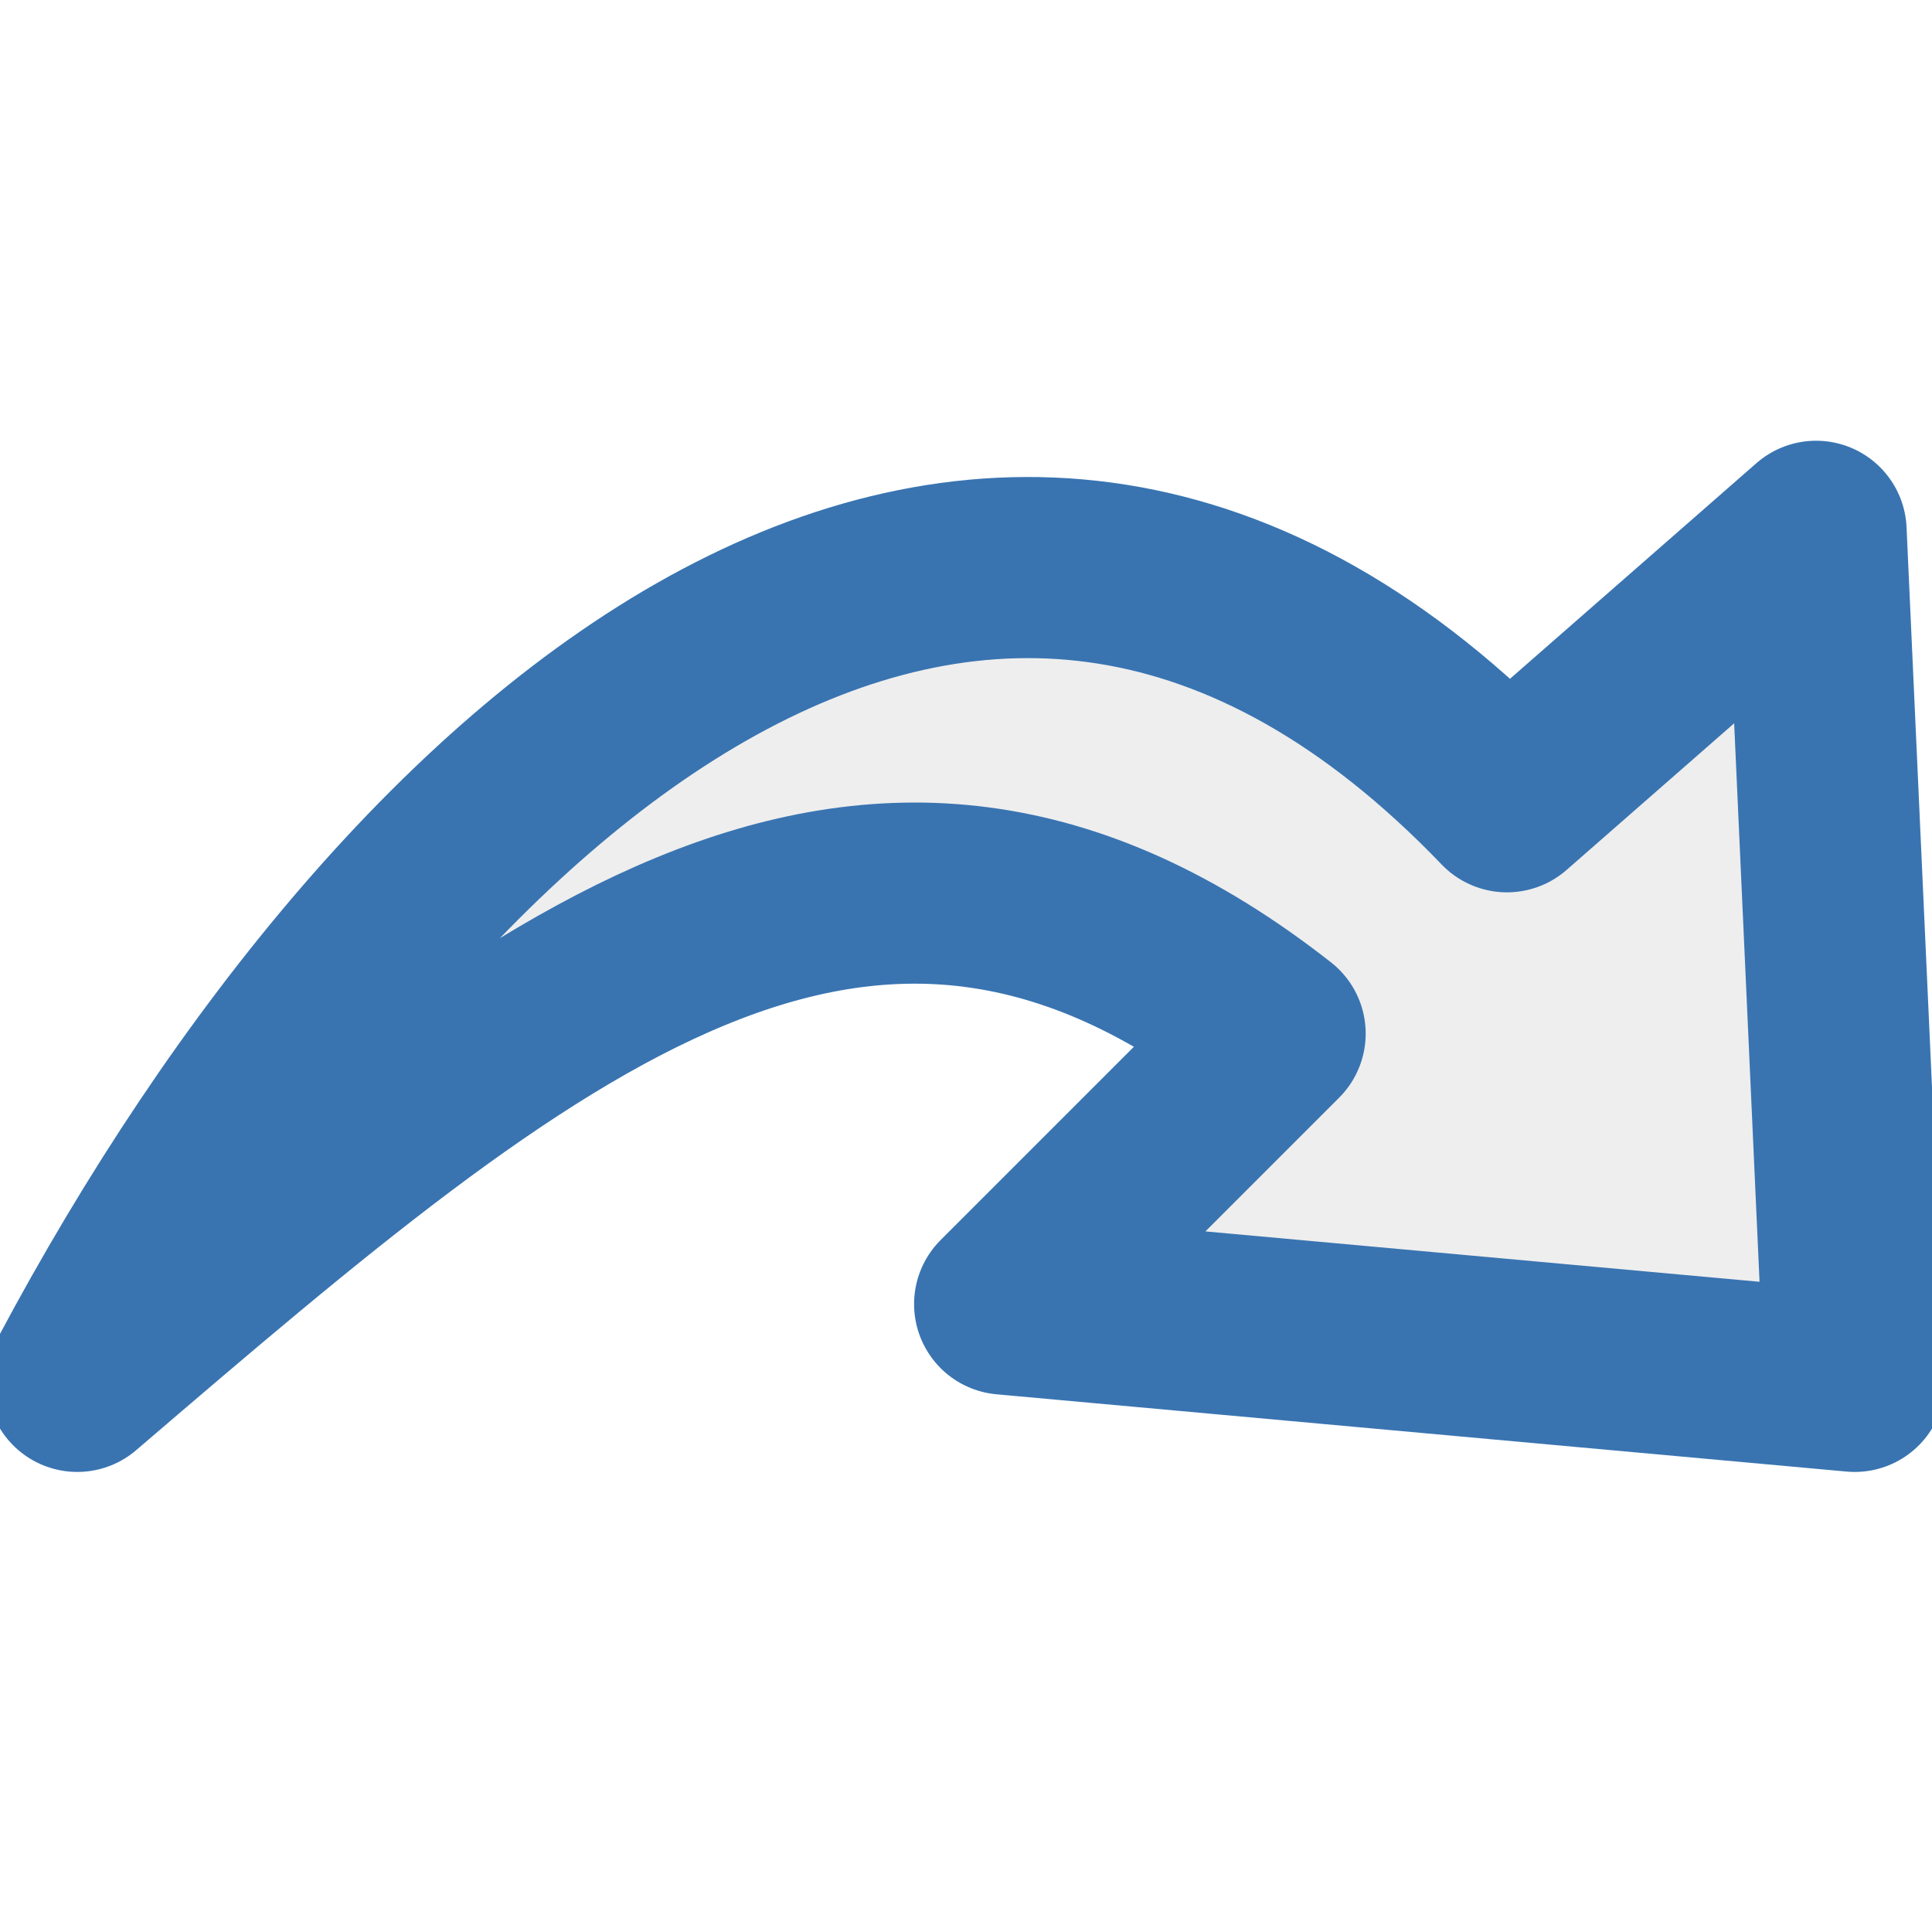
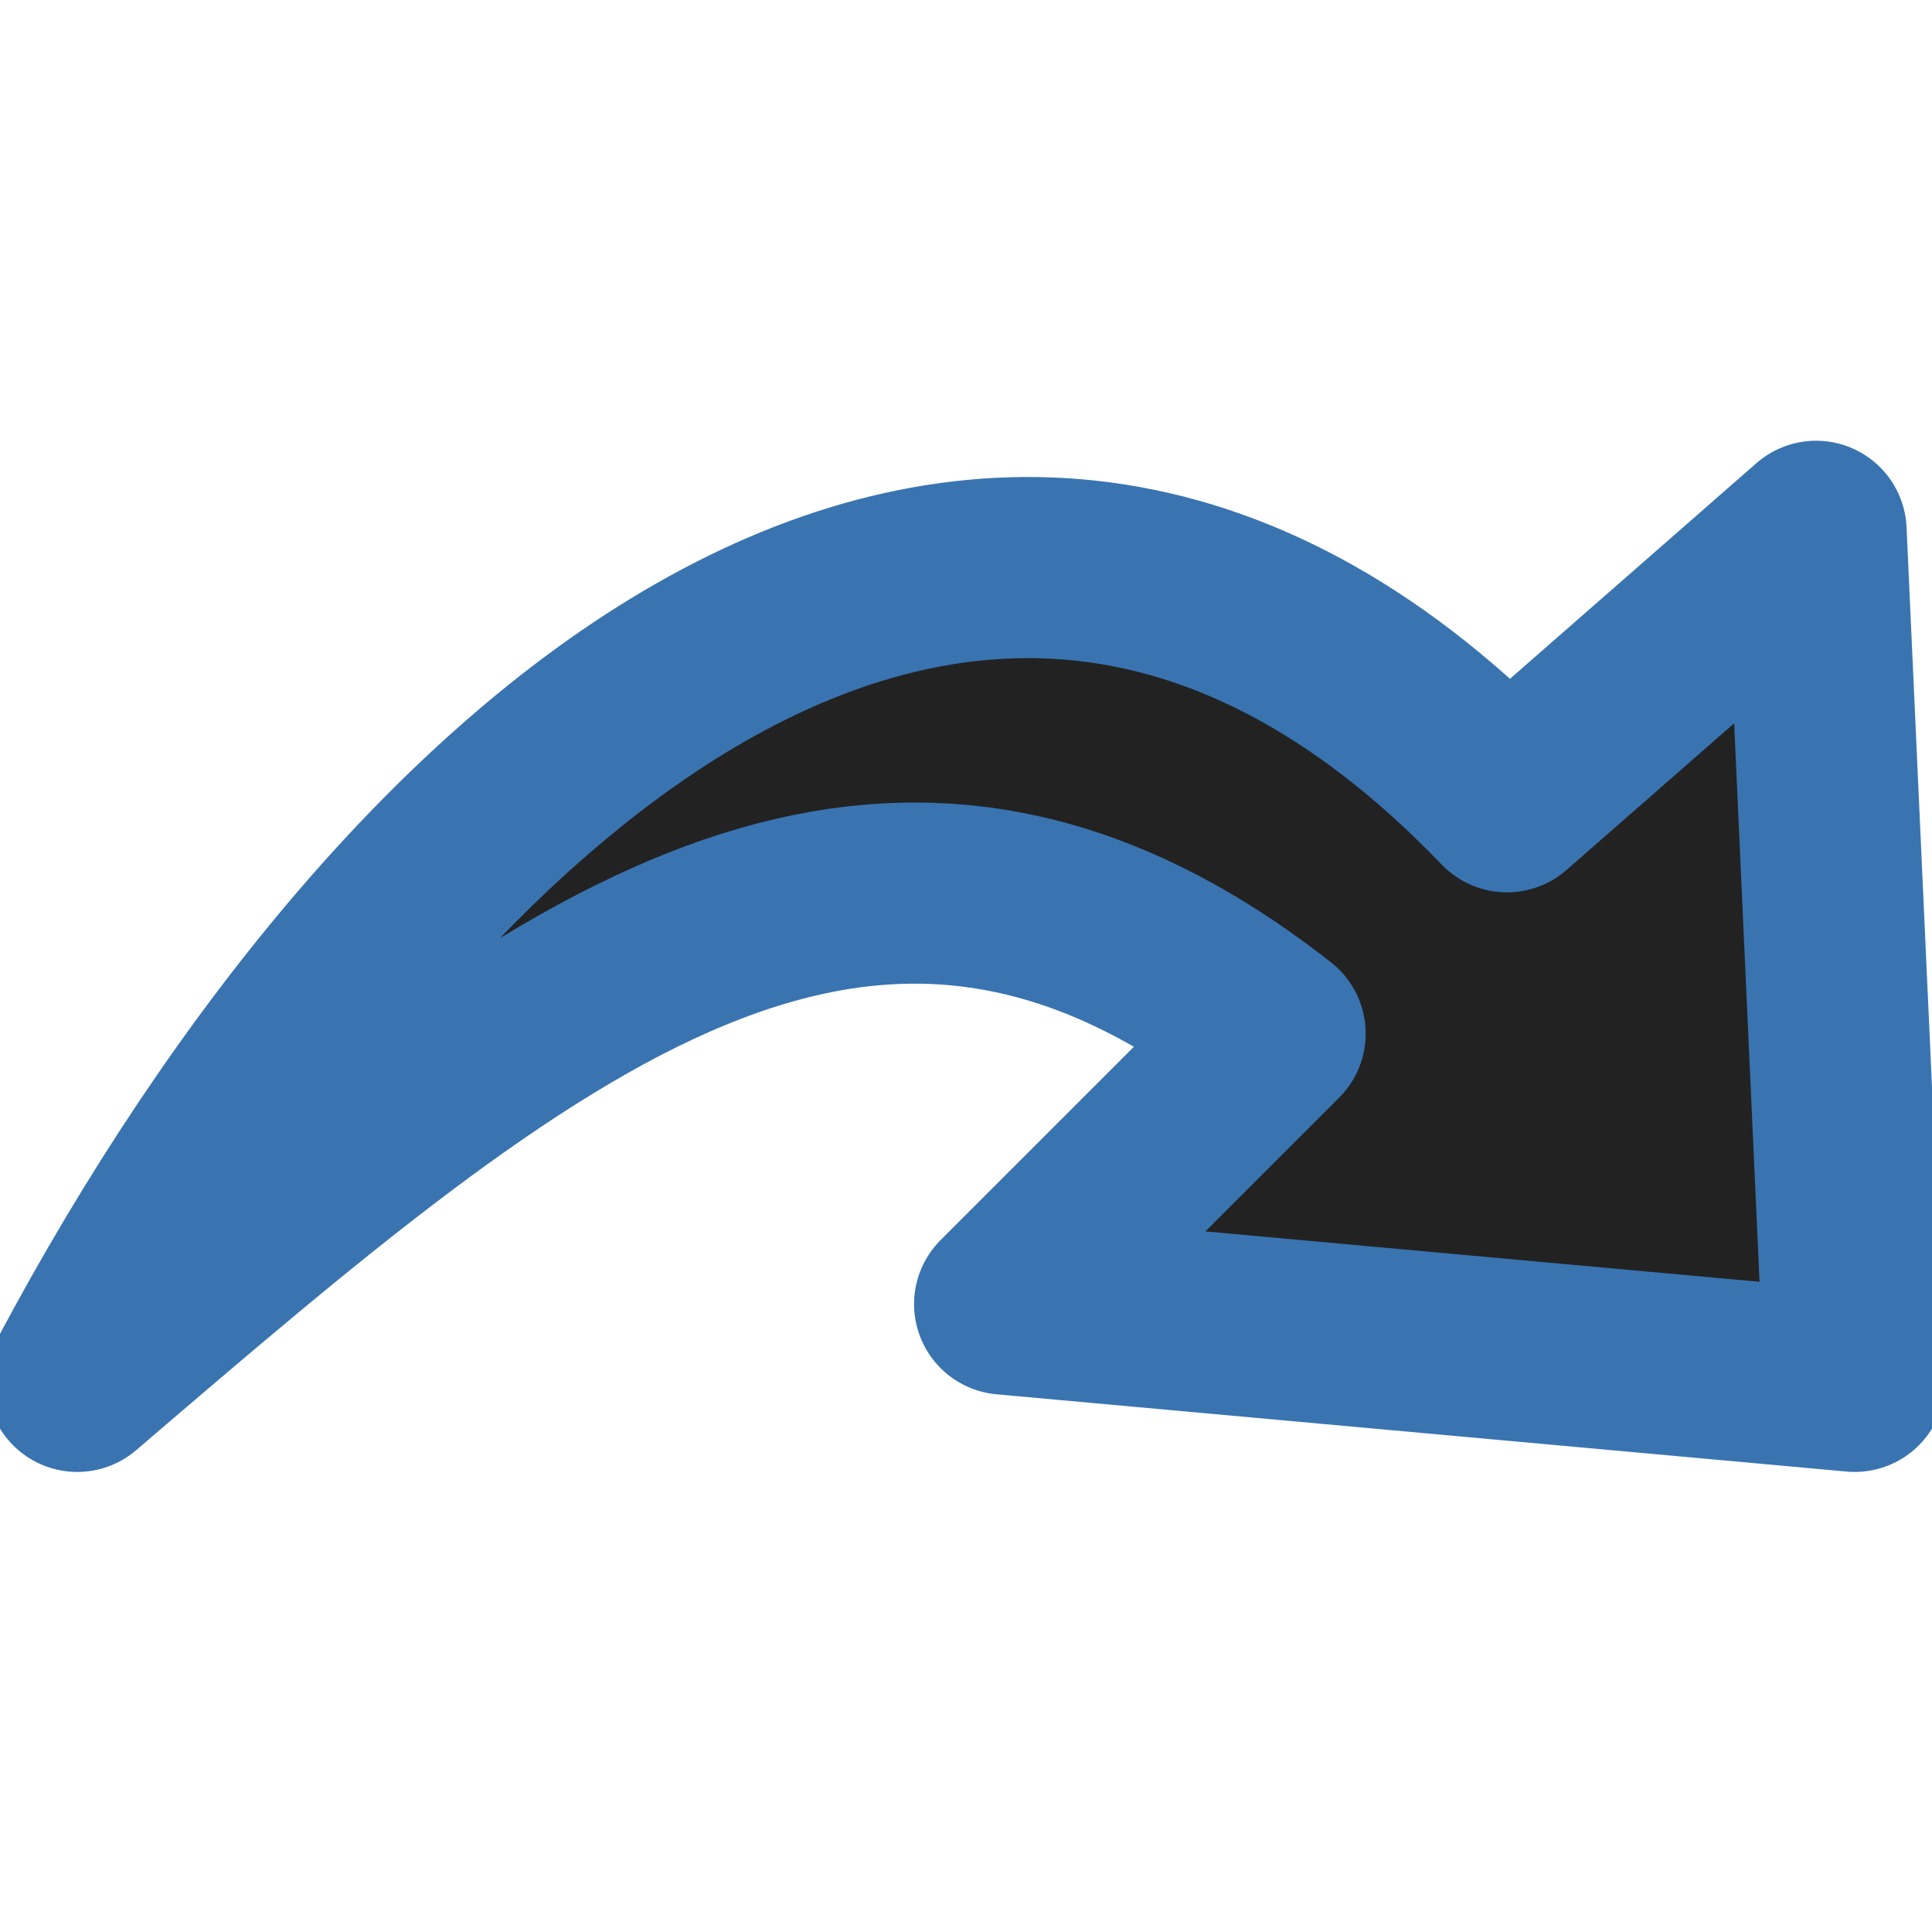
<svg xmlns="http://www.w3.org/2000/svg" id="svg2" viewBox="0 0 64 64" height="64" width="64" version="1.1">
  <defs id="defs4" />
  <g id="layer1" transform="translate(0,-996.3622)">
-     <path style="fill:#eeeeee;fill-opacity:1;stroke:#3974b1;stroke-width:6;stroke-linecap:butt;stroke-linejoin:round;stroke-miterlimit:4;stroke-dasharray:none;stroke-opacity:1" id="path3790" d="m 42.24,1030.602 -8.96,8.96 28.16,2.56 -1.28,-28.16 -10.24,8.96 c -17.203,-17.928 -36.11,-1.957 -47.36,19.2 14.927,-12.79 26.021,-22.233 39.68,-11.52 z" />
+     <path style="fill:#222222;fill-opacity:1;stroke:#3974b1;stroke-width:6;stroke-linecap:butt;stroke-linejoin:round;stroke-miterlimit:4;stroke-dasharray:none;stroke-opacity:1" id="path3790" d="m 42.24,1030.602 -8.96,8.96 28.16,2.56 -1.28,-28.16 -10.24,8.96 c -17.203,-17.928 -36.11,-1.957 -47.36,19.2 14.927,-12.79 26.021,-22.233 39.68,-11.52 z" />
  </g>
</svg>
